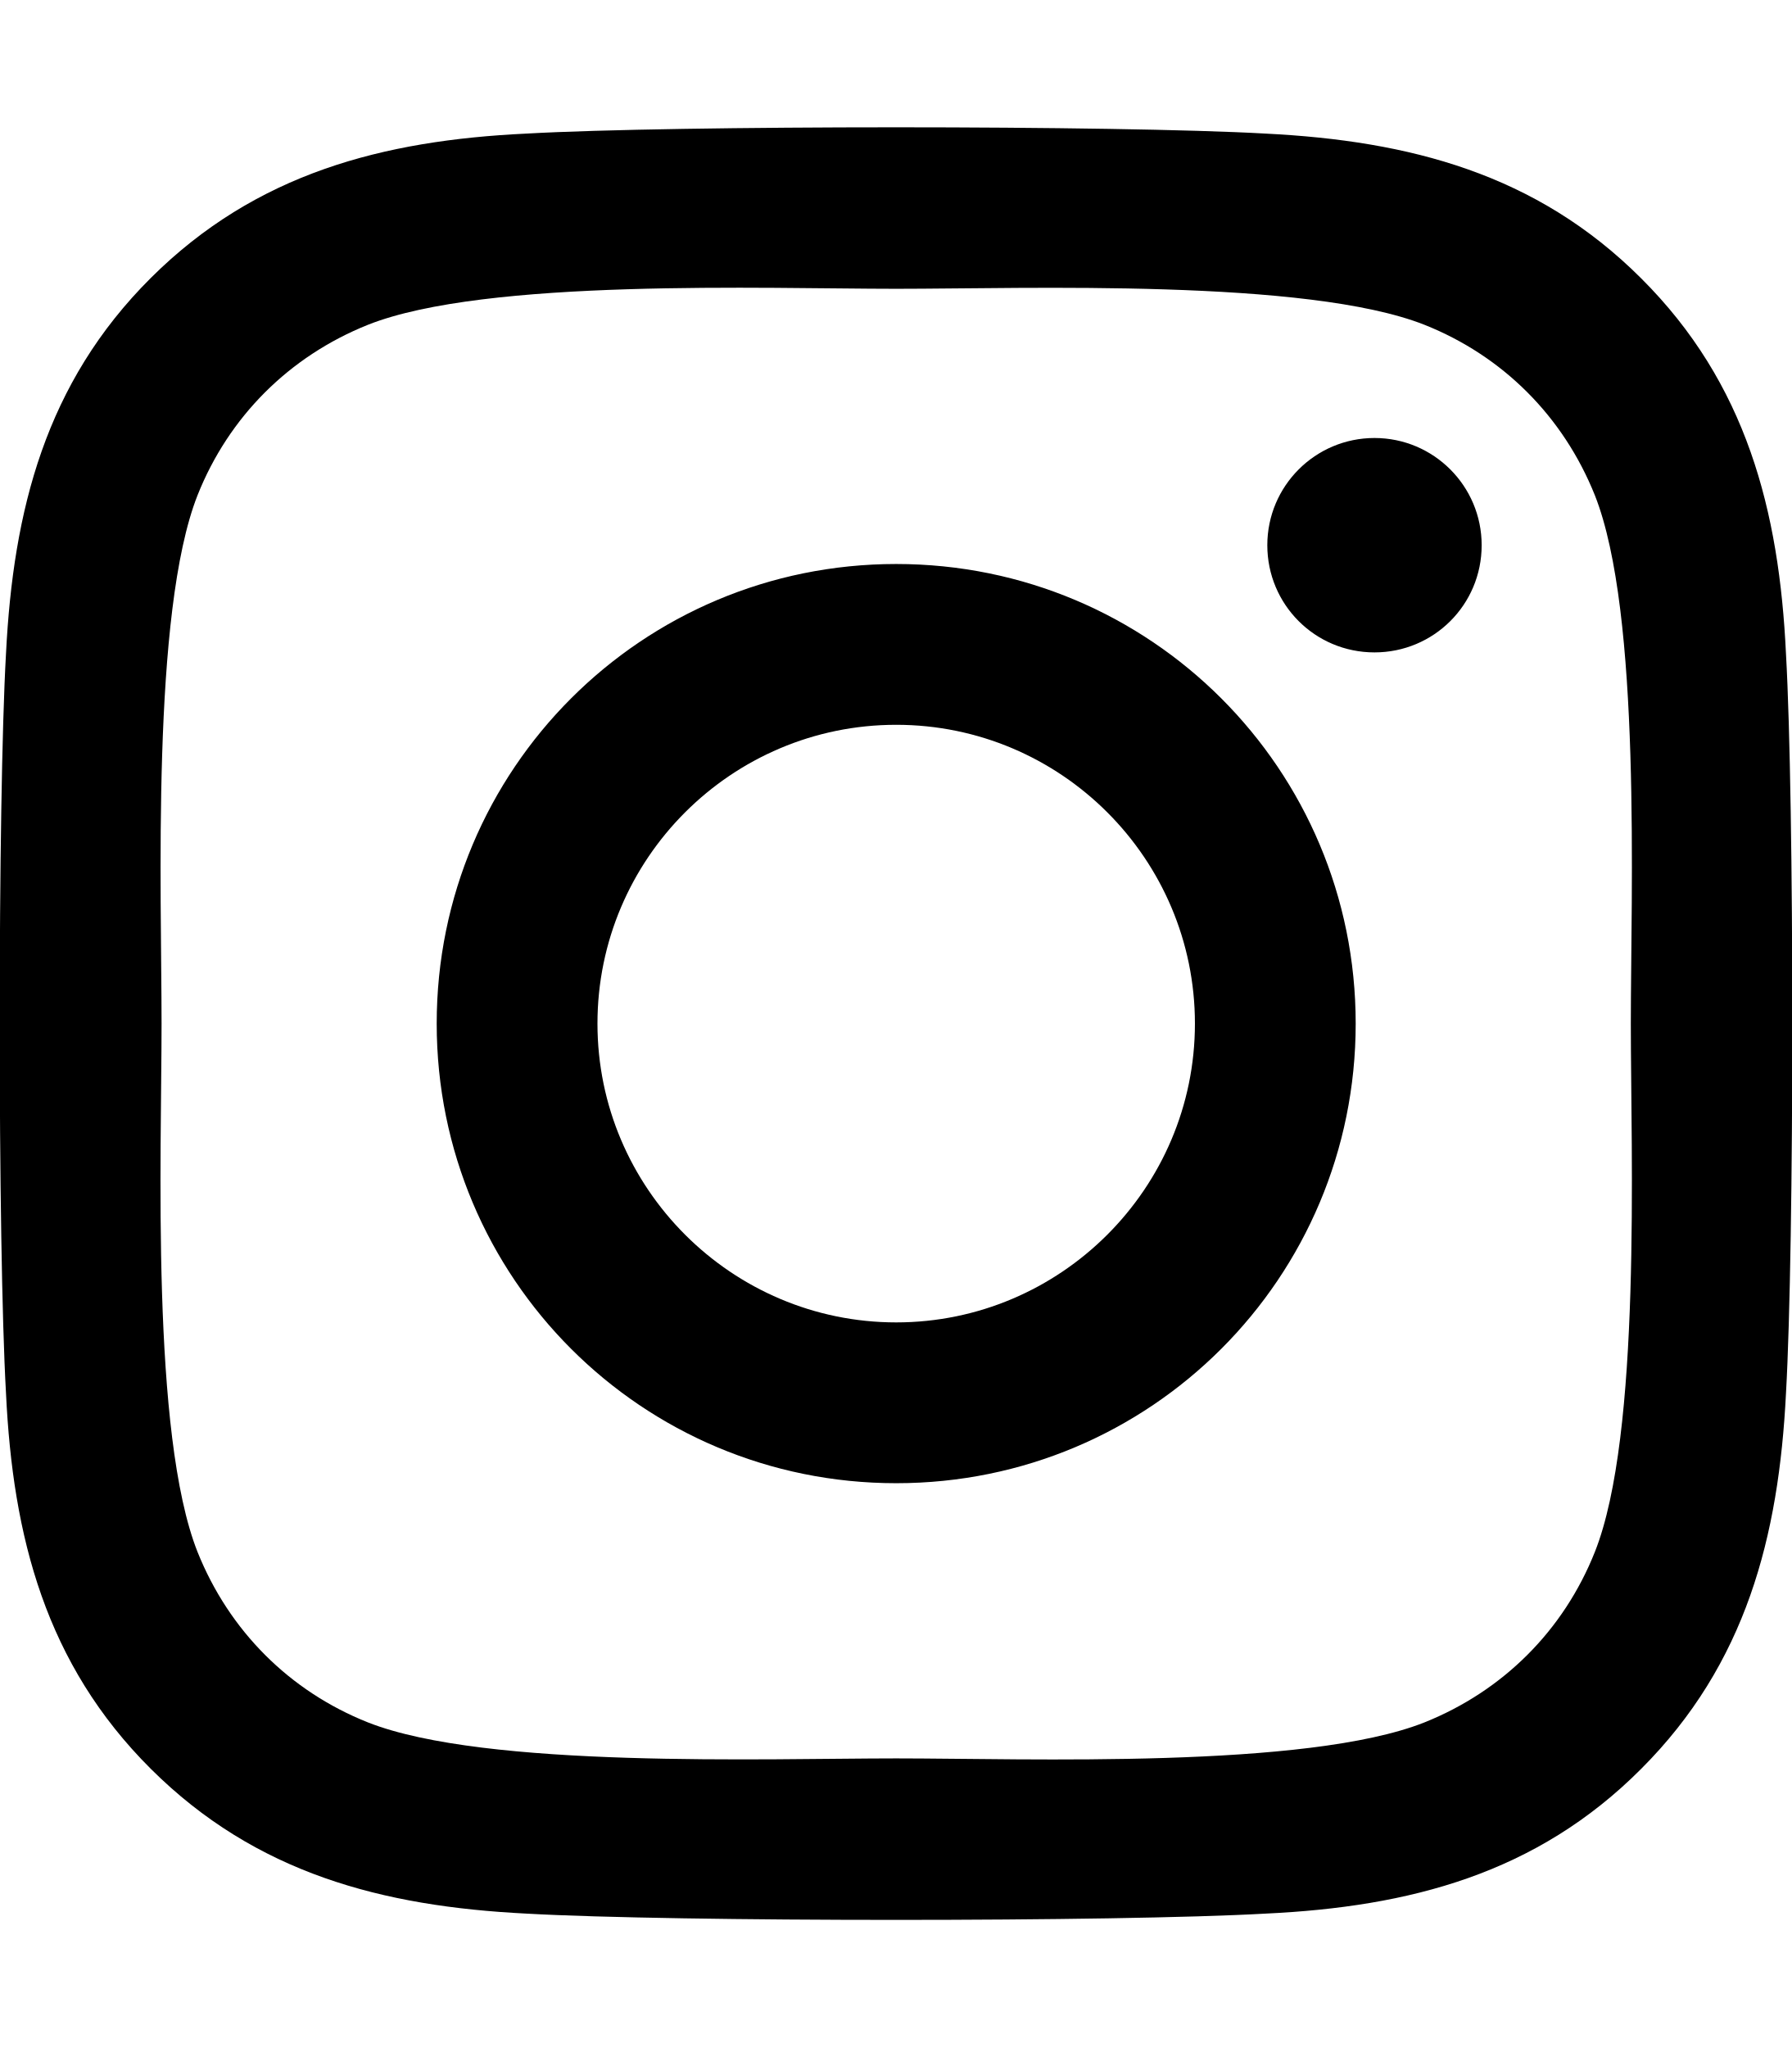
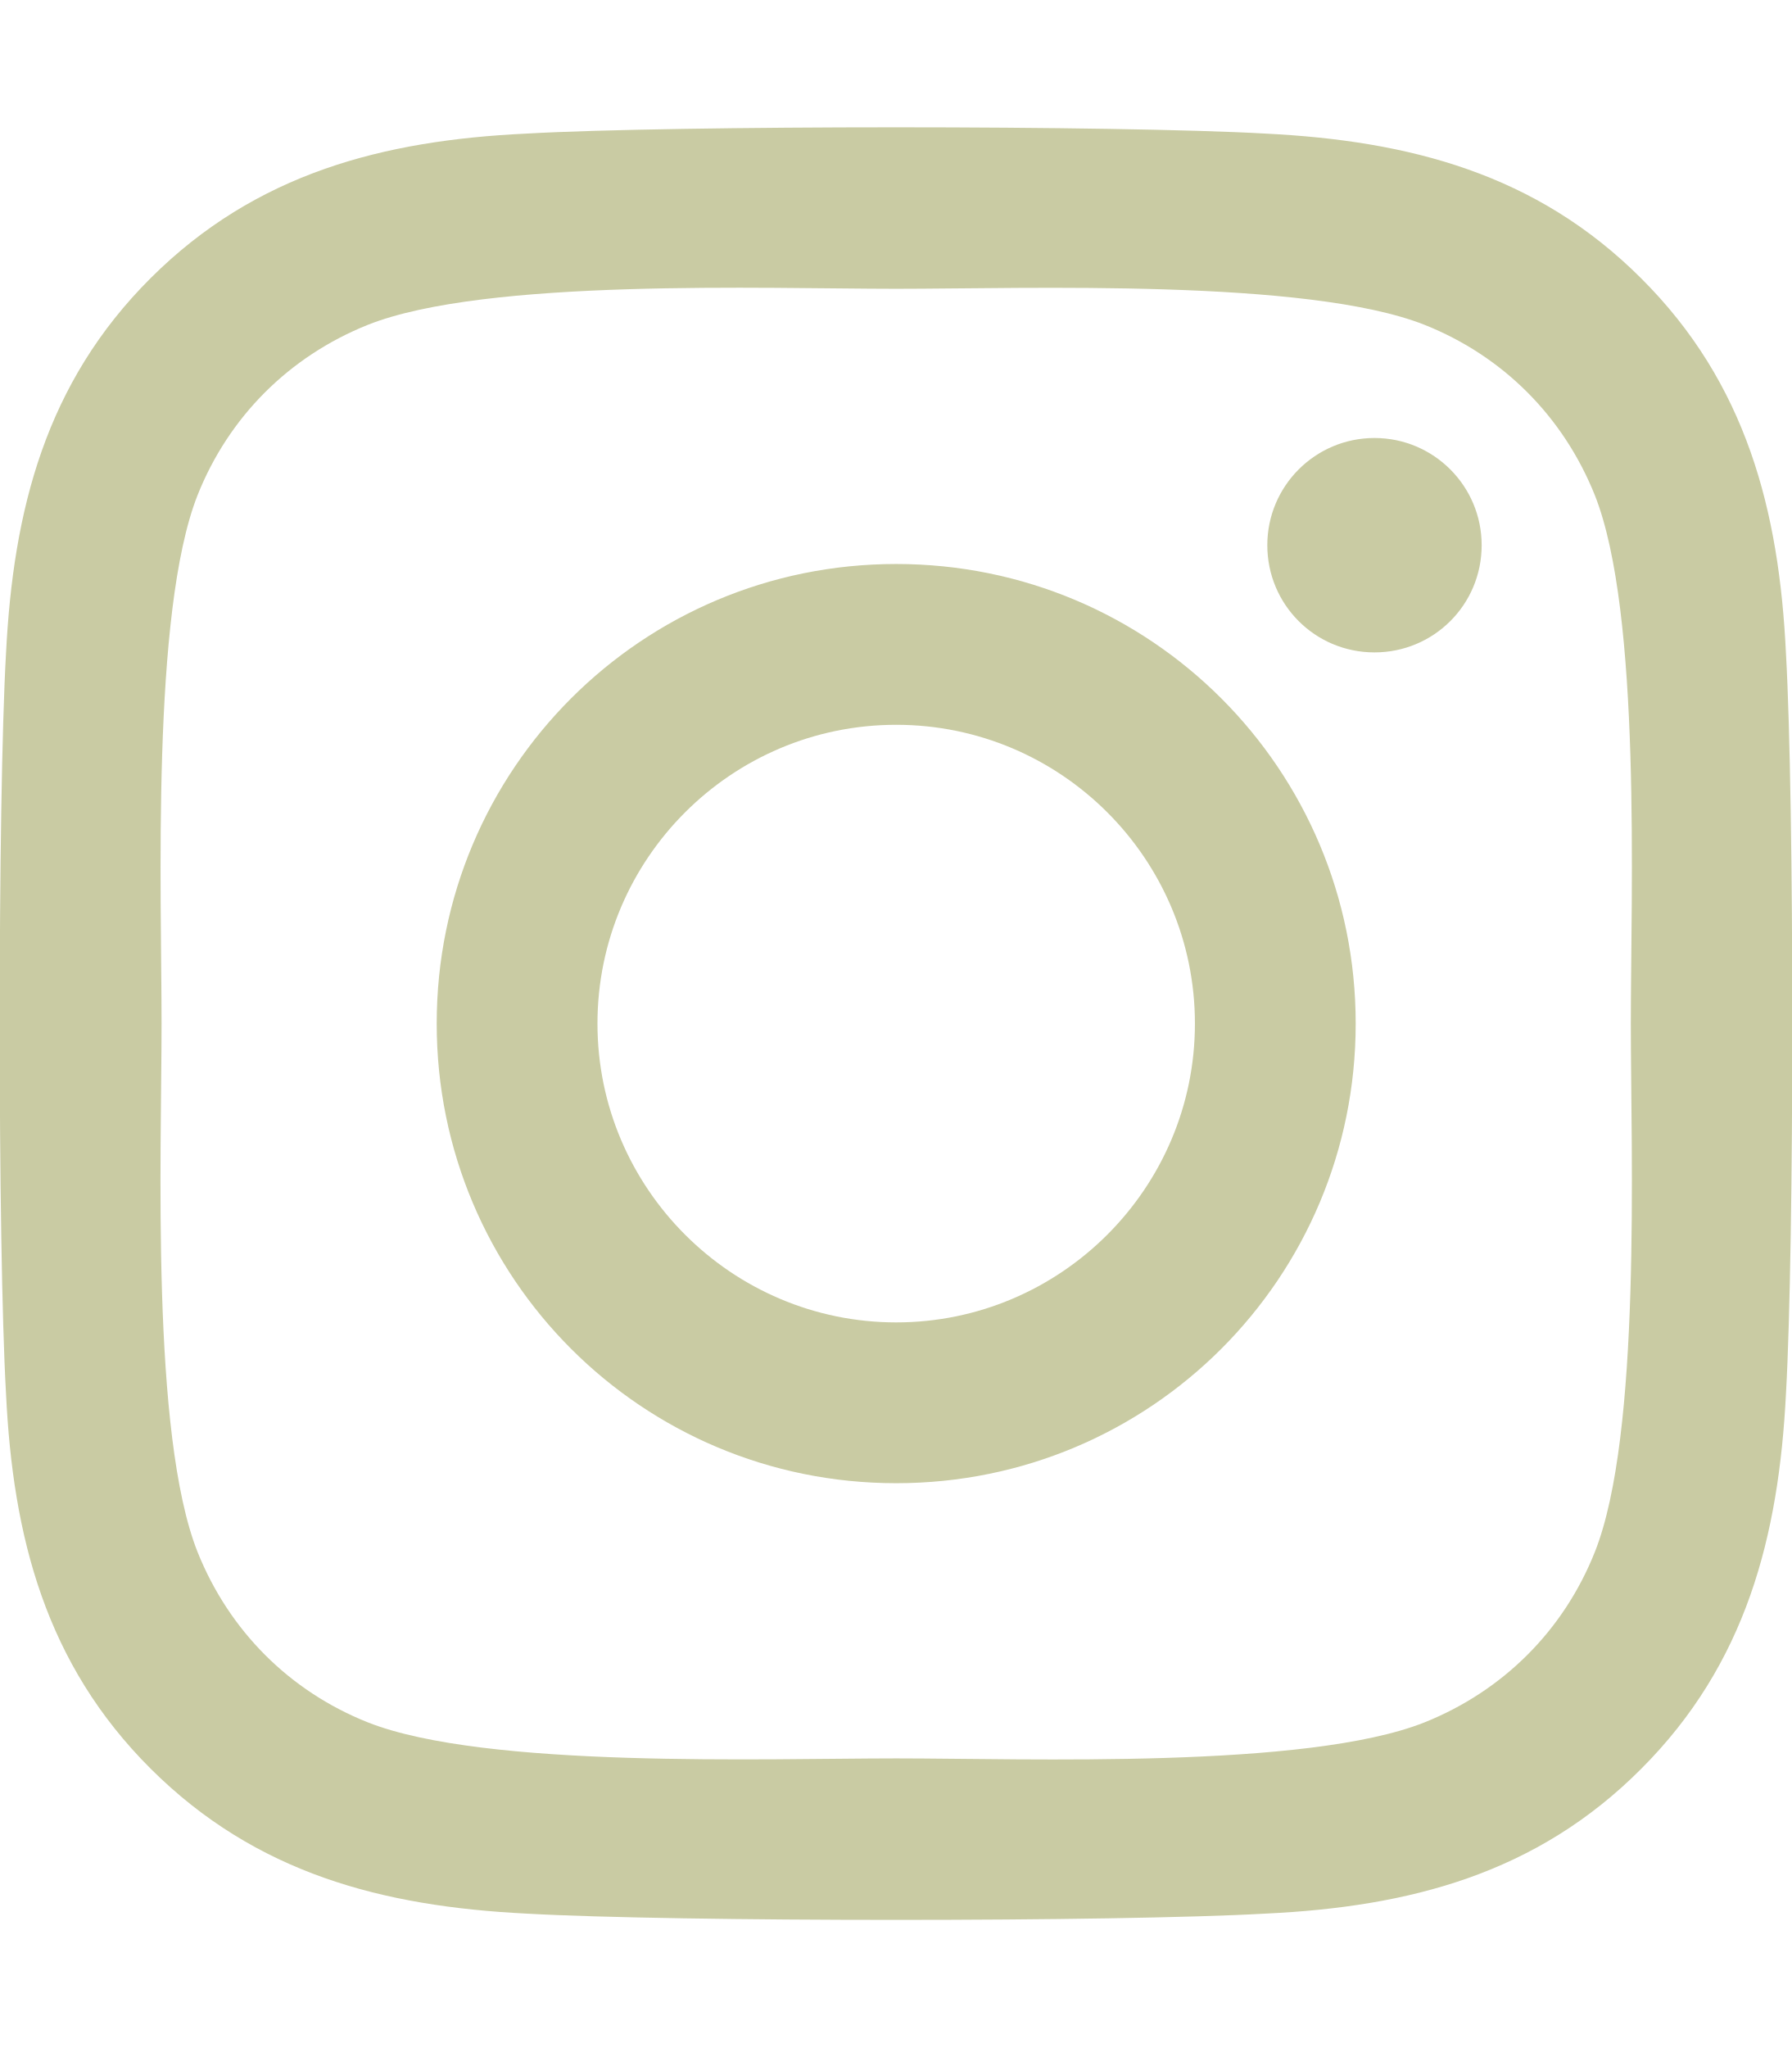
- <svg xmlns="http://www.w3.org/2000/svg" viewBox="0 0 448 512">
+ <svg xmlns="http://www.w3.org/2000/svg" fill="#c9cba3" viewBox="0 0 448 512">
  <path d="M224.1 141c-63.6 0-114.9 51.3-114.9 114.9s51.3 114.9 114.9 114.9S339 319.5 339 255.9 287.7 141 224.1 141zm0 189.6c-41.1 0-74.7-33.5-74.7-74.7s33.5-74.7 74.7-74.7 74.7 33.5 74.7 74.7-33.6 74.7-74.7 74.7zm146.4-194.3c0 14.9-12 26.8-26.8 26.8-14.9 0-26.8-12-26.8-26.8s12-26.8 26.8-26.8 26.8 12 26.8 26.8zm76.1 27.2c-1.7-35.9-9.9-67.7-36.2-93.9-26.2-26.2-58-34.4-93.9-36.2-37-2.1-147.9-2.1-184.9 0-35.8 1.7-67.6 9.9-93.9 36.1s-34.4 58-36.2 93.9c-2.1 37-2.1 147.9 0 184.9 1.7 35.9 9.9 67.7 36.2 93.9s58 34.4 93.9 36.2c37 2.1 147.9 2.1 184.9 0 35.9-1.7 67.7-9.9 93.9-36.2 26.2-26.2 34.4-58 36.2-93.9 2.1-37 2.1-147.8 0-184.8zM398.8 388c-7.8 19.6-22.9 34.7-42.6 42.6-29.5 11.7-99.5 9-132.1 9s-102.7 2.6-132.1-9c-19.6-7.8-34.7-22.9-42.6-42.6-11.7-29.5-9-99.5-9-132.1s-2.6-102.7 9-132.1c7.8-19.6 22.9-34.7 42.6-42.6 29.5-11.7 99.5-9 132.1-9s102.7-2.6 132.1 9c19.6 7.8 34.7 22.9 42.6 42.6 11.7 29.5 9 99.5 9 132.1s2.7 102.7-9 132.1z" />
</svg>
